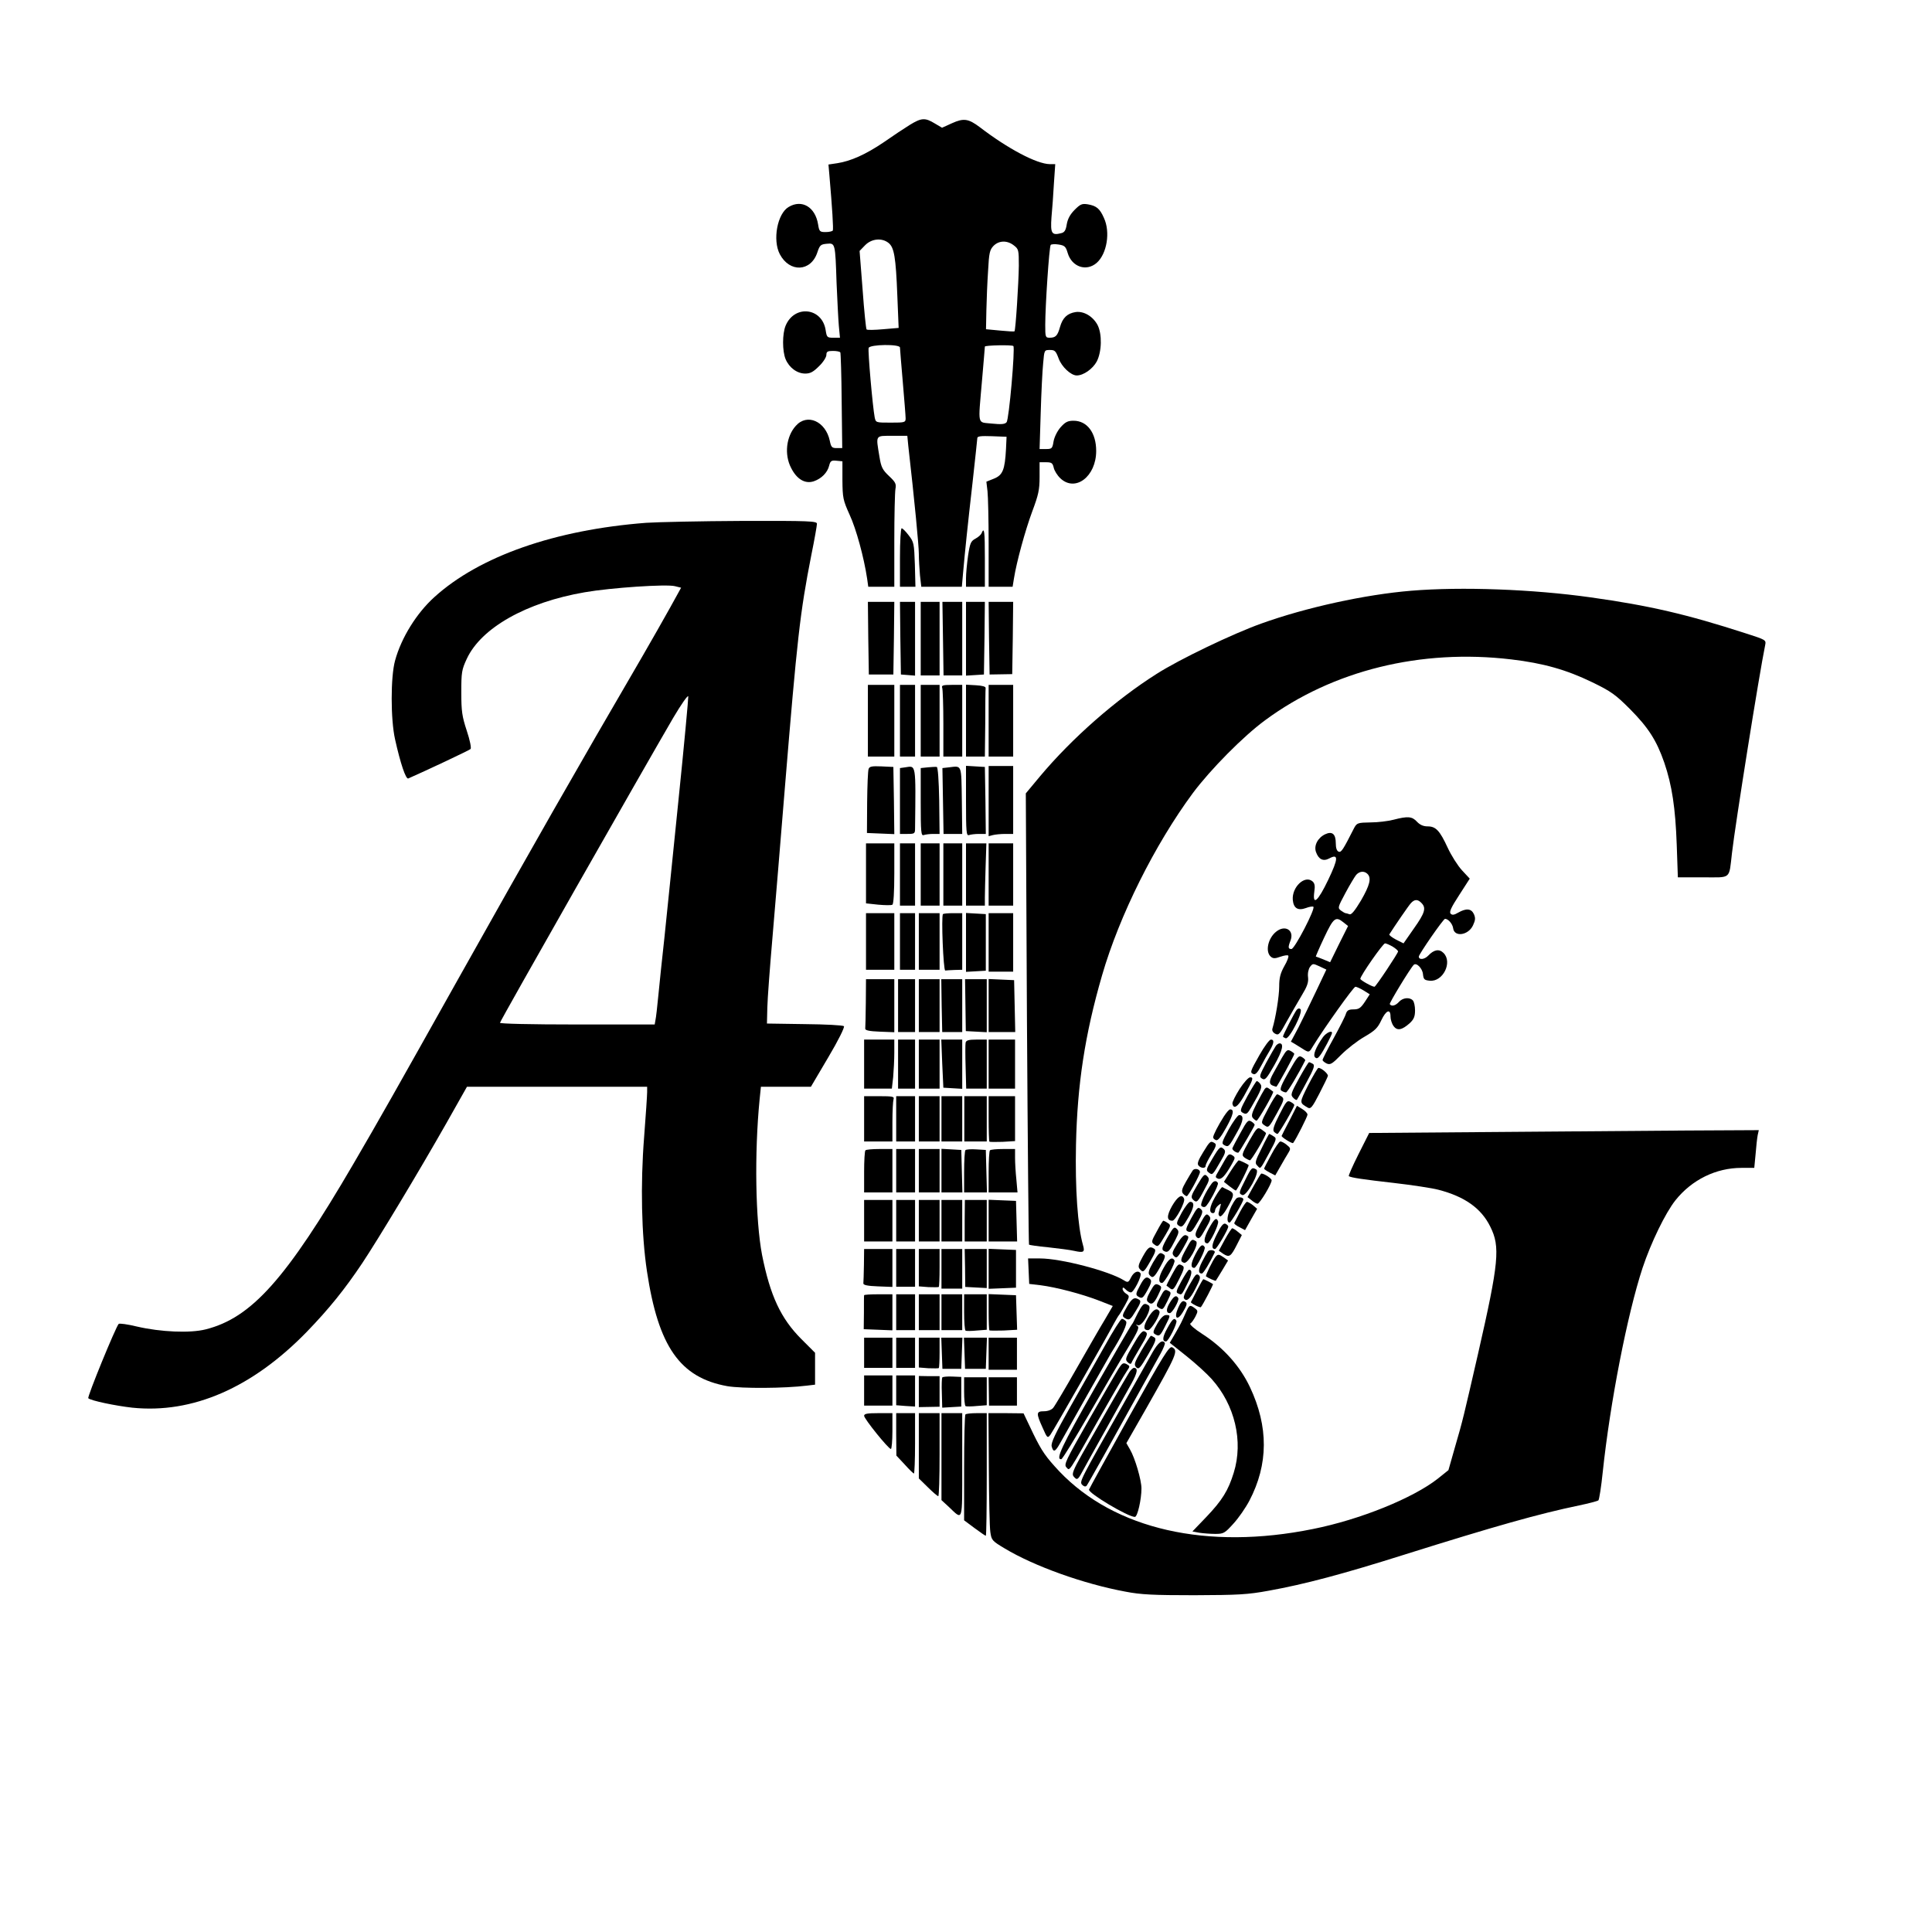
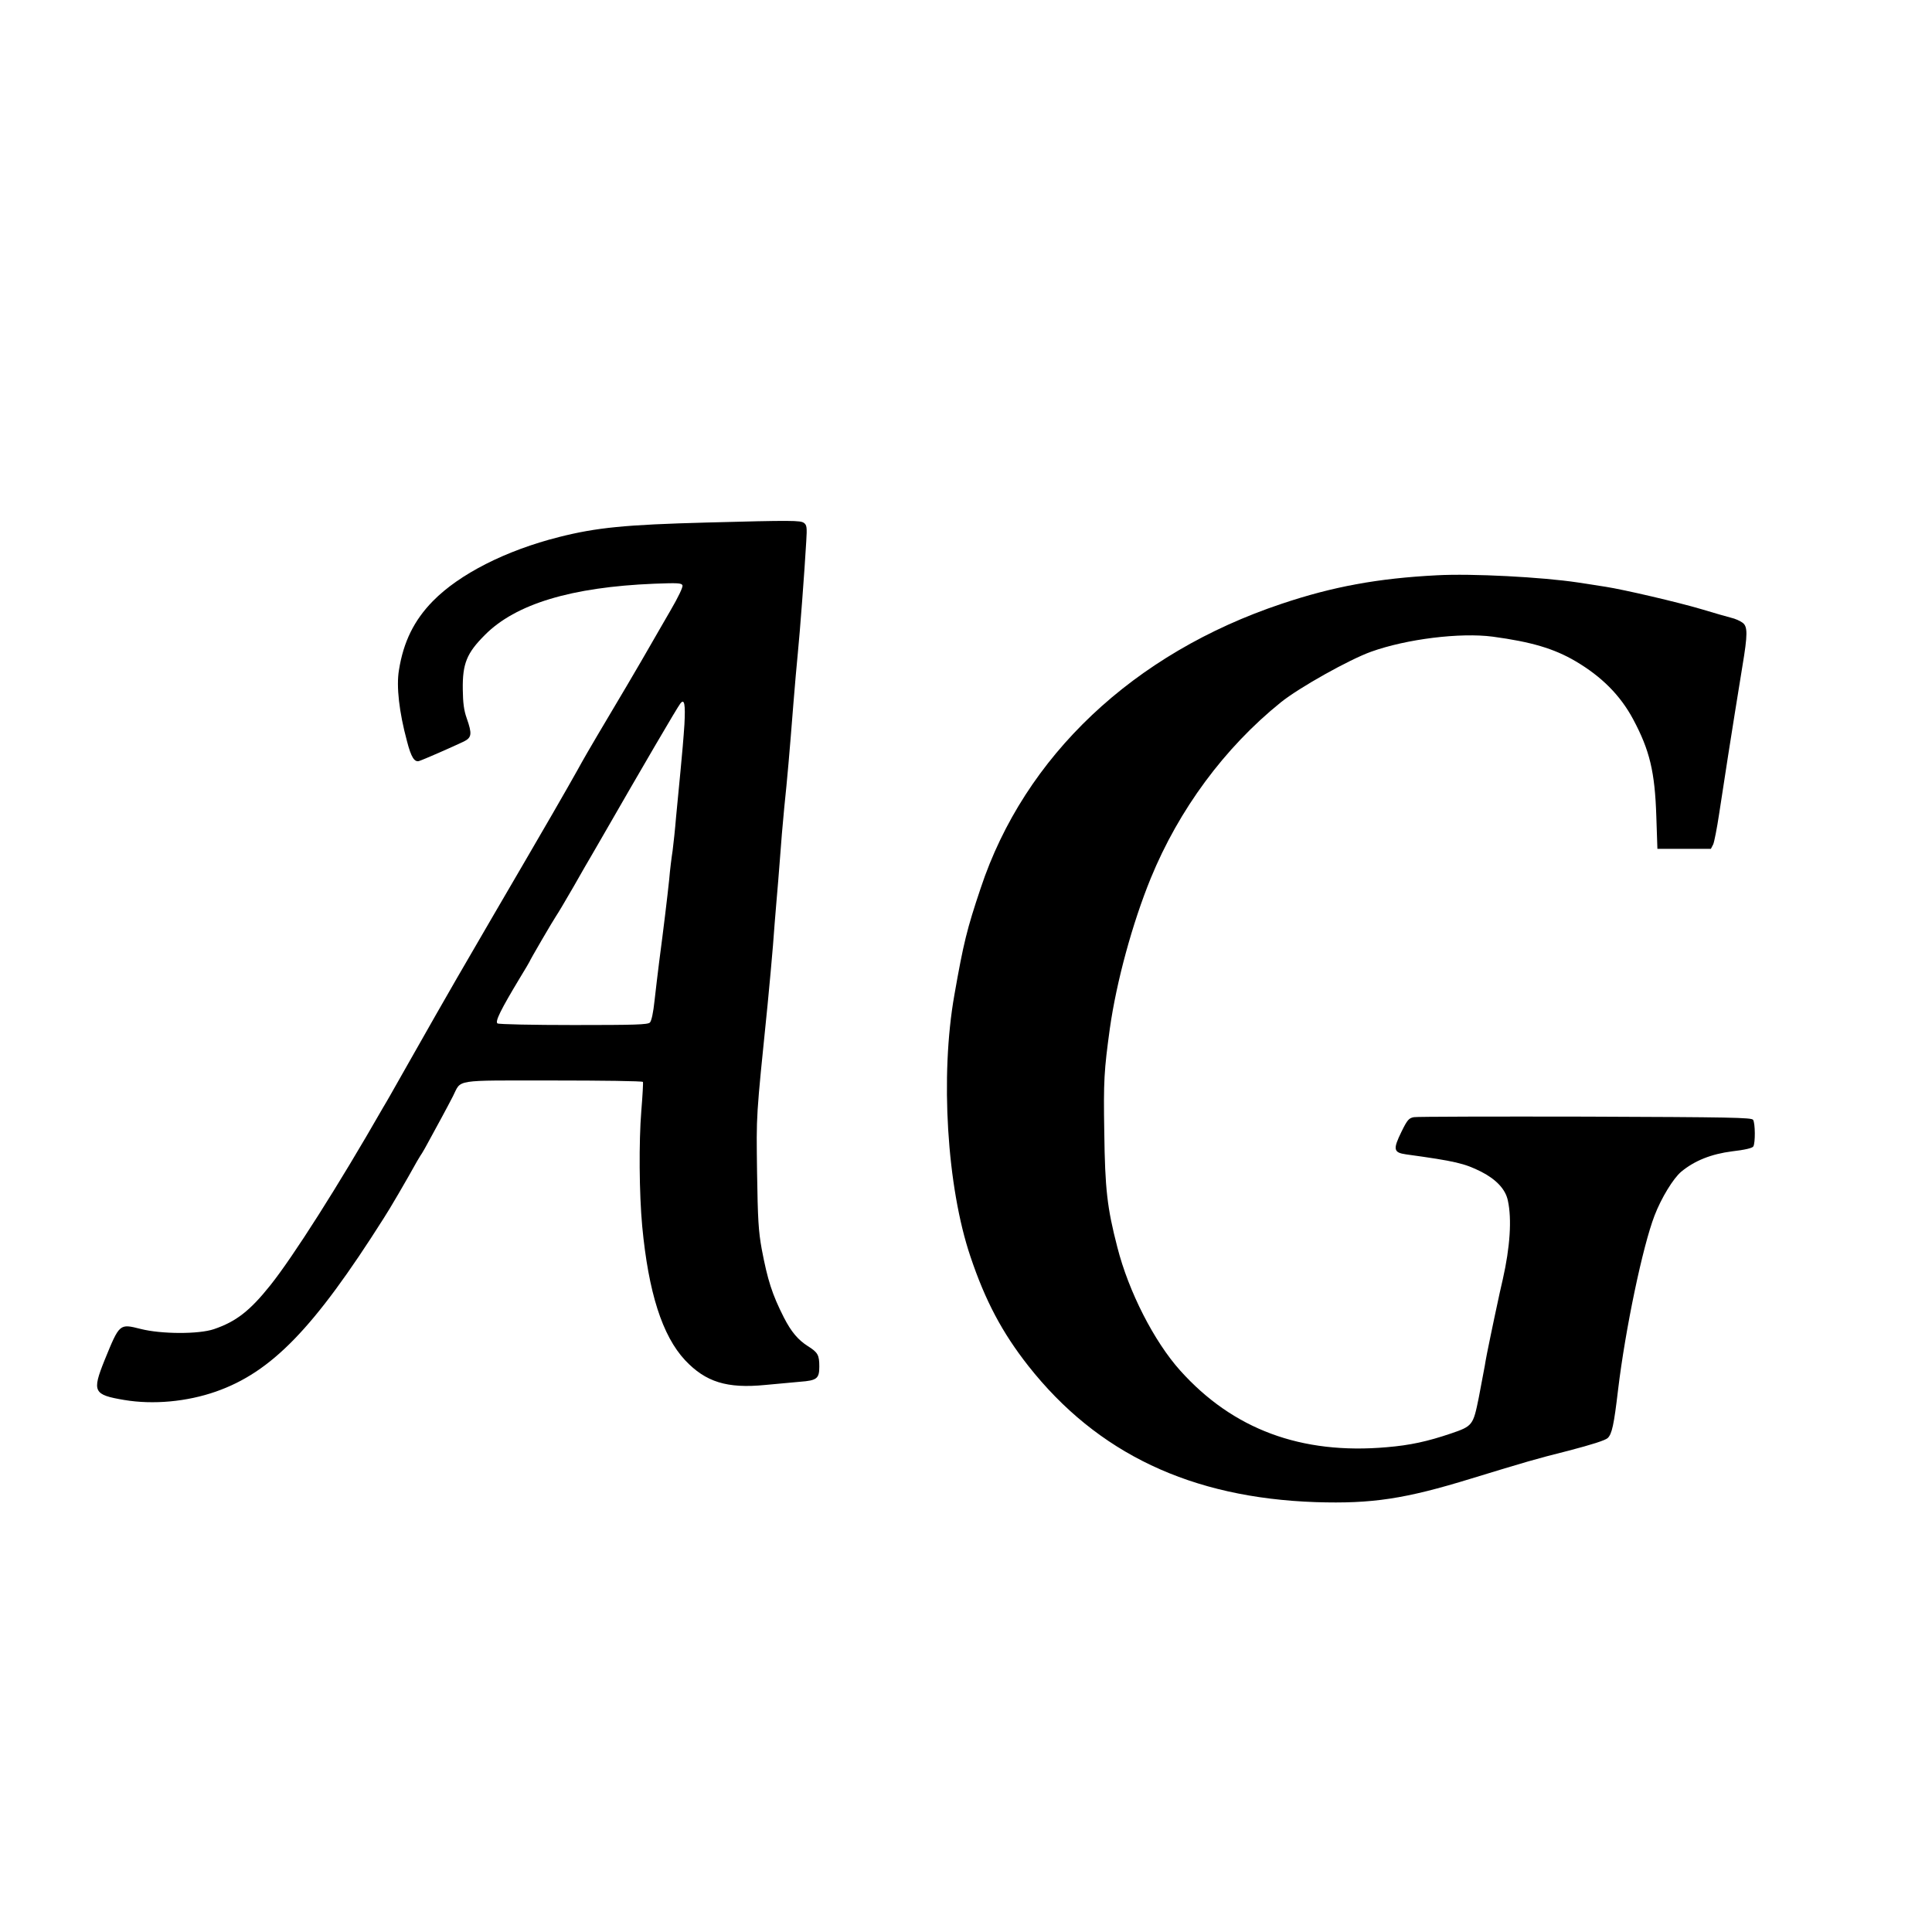
- <svg xmlns="http://www.w3.org/2000/svg" version="1.0" width="1024pt" height="1024pt" viewBox="0 0 1024 1024" preserveAspectRatio="xMidYMid meet">
-   <g transform="translate(0,1024) scale(0.1,-0.1)" fill="#000000" stroke="none">
-     <path d="M4822 9578 c-29 -18 -91 -59 -138 -92 -96 -65 -175 -100 -246 -111 l-47 -7 5 -57 c15 -173 22 -286 18 -293 -3 -4 -20 -8 -38 -8 -31 0 -34 3 -40 41 -15 92 -86 134 -156 92 -60 -35 -86 -175 -47 -250 52 -99 165 -94 199 9 13 39 18 43 50 46 45 4 45 5 52 -208 4 -91 9 -193 12 -227 l6 -63 -35 0 c-33 0 -35 2 -41 41 -19 119 -165 135 -212 23 -18 -43 -18 -135 0 -178 19 -45 61 -76 104 -76 27 0 43 9 73 39 22 21 39 48 39 60 0 17 6 21 34 21 19 0 37 -3 40 -8 2 -4 6 -120 7 -257 l3 -250 -29 0 c-26 0 -30 5 -37 39 -22 103 -120 147 -180 79 -51 -56 -62 -152 -25 -223 30 -60 74 -86 120 -71 41 14 73 46 82 84 6 24 12 28 39 25 l31 -3 0 -100 c1 -94 3 -105 38 -183 35 -75 76 -226 93 -339 l6 -43 69 0 69 0 0 244 c0 134 3 257 6 274 5 27 1 36 -34 69 -35 33 -42 47 -51 104 -19 115 -23 109 68 109 l80 0 5 -52 c33 -290 56 -530 56 -573 0 -29 3 -80 6 -114 l7 -61 108 0 107 0 6 68 c10 115 25 259 51 487 13 121 25 226 25 233 0 10 19 12 78 10 l77 -3 -3 -65 c-6 -110 -17 -138 -64 -157 l-40 -16 6 -51 c3 -28 6 -153 6 -278 l0 -228 64 0 63 0 7 43 c14 89 60 256 97 356 33 88 39 115 39 182 l0 79 34 0 c30 0 35 -4 41 -29 3 -15 19 -41 35 -56 79 -75 190 9 190 145 0 96 -48 160 -120 160 -31 0 -44 -7 -69 -35 -18 -21 -33 -52 -37 -75 -6 -37 -9 -40 -40 -40 l-34 0 6 193 c3 105 9 224 13 262 6 70 6 70 36 70 26 0 31 -5 46 -45 16 -44 65 -90 96 -90 36 0 85 35 106 74 27 52 29 146 4 194 -25 46 -73 74 -116 68 -44 -7 -69 -30 -83 -80 -13 -46 -23 -56 -55 -56 -22 0 -23 4 -23 68 0 99 21 416 29 424 4 4 23 5 42 2 32 -5 38 -11 48 -45 22 -74 99 -100 154 -52 54 48 73 163 38 238 -22 50 -40 64 -85 72 -31 5 -40 1 -70 -29 -24 -24 -37 -48 -42 -77 -5 -32 -12 -43 -30 -47 -50 -13 -57 -1 -51 84 4 42 10 123 13 180 l7 102 -29 0 c-69 1 -221 81 -371 196 -60 45 -85 49 -147 21 l-53 -24 -39 23 c-51 31 -70 30 -132 -8z m-112 -626 c29 -24 38 -73 46 -278 l7 -172 -82 -7 c-45 -4 -85 -5 -88 -1 -3 3 -13 98 -21 211 l-16 205 29 30 c34 35 89 41 125 12z m664 -13 c25 -19 26 -25 26 -107 -1 -91 -17 -342 -23 -348 -2 -2 -37 0 -77 4 l-74 7 2 100 c1 55 5 149 9 209 5 97 9 112 29 133 29 29 73 30 108 2z m-604 -541 c0 -7 7 -89 15 -183 8 -93 15 -180 15 -192 0 -22 -4 -23 -79 -23 -79 0 -79 0 -85 28 -11 58 -37 354 -32 368 7 19 166 21 166 2z m601 8 c10 -11 -23 -391 -36 -404 -9 -11 -29 -12 -79 -7 -78 9 -72 -17 -51 230 8 94 15 173 15 178 0 7 143 10 151 3z" />
-     <path d="M3425 7469 c-483 -37 -884 -177 -1123 -394 -94 -85 -175 -215 -208 -336 -24 -86 -24 -312 0 -418 28 -126 57 -213 70 -207 87 38 323 149 330 156 5 5 -3 46 -20 97 -25 76 -29 103 -29 203 0 106 2 120 29 178 76 164 316 300 626 353 138 24 434 44 478 32 l32 -8 -58 -105 c-32 -58 -99 -175 -148 -260 -351 -602 -588 -1018 -979 -1715 -321 -573 -417 -743 -552 -974 -356 -610 -540 -816 -783 -877 -83 -21 -239 -14 -364 15 -49 12 -93 18 -97 14 -16 -17 -168 -388 -161 -394 14 -13 144 -40 233 -50 319 -33 636 105 925 402 117 121 201 225 294 364 82 123 299 483 446 742 l109 193 478 0 477 0 0 -28 c0 -16 -7 -123 -16 -238 -20 -253 -14 -519 15 -712 60 -399 175 -564 426 -609 77 -13 302 -12 423 3 l42 5 0 84 0 85 -72 72 c-110 110 -166 231 -209 447 -35 184 -41 537 -13 823 l7 68 132 0 133 0 92 156 c53 89 88 160 83 165 -5 5 -98 10 -208 11 l-200 3 2 85 c1 47 14 218 28 380 14 162 43 516 65 785 65 790 80 927 140 1232 17 83 30 158 30 167 0 14 -39 16 -397 15 -219 -1 -447 -6 -508 -10z m170 -1480 c-30 -299 -64 -625 -74 -724 -11 -99 -25 -232 -31 -295 -6 -63 -13 -125 -16 -137 l-4 -23 -410 0 c-252 0 -410 4 -410 9 0 9 758 1342 918 1616 42 71 78 123 80 114 1 -8 -22 -260 -53 -560z" />
-     <path d="M4770 7285 l0 -155 41 0 41 0 -3 118 c-4 111 -5 119 -33 155 -15 20 -32 37 -37 37 -5 0 -9 -70 -9 -155z" />
-     <path d="M5203 7415 c-3 -9 -18 -22 -33 -30 -24 -13 -29 -23 -39 -90 -6 -42 -11 -96 -11 -120 l0 -45 50 0 50 0 0 150 c0 143 -3 169 -17 135z" />
-     <path d="M7480 7109 c-244 -20 -559 -89 -795 -174 -151 -54 -433 -189 -555 -267 -215 -136 -447 -339 -618 -543 l-75 -90 6 -1194 c4 -657 9 -1196 11 -1198 2 -2 48 -9 102 -14 55 -6 117 -14 138 -19 50 -11 57 -7 46 31 -28 98 -42 298 -37 533 7 318 47 582 138 896 92 318 280 694 481 966 94 126 269 303 384 387 358 264 825 379 1304 322 170 -20 293 -55 429 -121 101 -49 124 -66 200 -142 98 -99 141 -166 182 -284 41 -120 59 -240 66 -435 l6 -173 133 0 c153 0 137 -14 154 130 17 149 144 947 176 1102 5 26 3 27 -103 61 -312 101 -509 147 -823 191 -306 43 -684 57 -950 35z" />
-     <path d="M4602 6858 l3 -193 65 0 65 0 3 193 2 192 -70 0 -70 0 2 -192z" />
-     <path d="M4772 6858 l3 -193 38 -3 37 -3 0 195 0 196 -40 0 -40 0 2 -192z" />
-     <path d="M4880 6855 l0 -195 50 0 50 0 0 195 0 195 -50 0 -50 0 0 -195z" />
-     <path d="M4998 6855 l3 -195 49 0 50 0 0 195 0 195 -52 0 -53 0 3 -195z" />
-     <path d="M5120 6854 l0 -195 48 3 47 3 3 193 2 192 -50 0 -50 0 0 -196z" />
-     <path d="M5242 6858 l3 -193 60 1 60 1 3 192 2 191 -65 0 -65 0 2 -192z" />
-     <path d="M4600 6420 l0 -190 70 0 70 0 0 190 0 190 -70 0 -70 0 0 -190z" />
-     <path d="M4770 6420 l0 -190 40 0 40 0 0 190 0 190 -40 0 -40 0 0 -190z" />
-     <path d="M4880 6420 l0 -190 50 0 50 0 0 190 0 190 -50 0 -50 0 0 -190z" />
-     <path d="M4994 6594 c3 -9 6 -94 6 -190 l0 -174 50 0 50 0 0 190 0 190 -56 0 c-47 0 -55 -3 -50 -16z" />
-     <path d="M5120 6421 l0 -191 50 0 50 0 2 175 c0 96 1 181 2 188 1 8 -17 13 -51 15 l-53 3 0 -190z" />
-     <path d="M5240 6420 l0 -190 65 0 65 0 0 190 0 190 -65 0 -65 0 0 -190z" />
-     <path d="M4604 6165 c-4 -9 -7 -89 -8 -178 l-1 -162 73 -3 72 -3 -2 178 -3 178 -63 3 c-50 2 -63 0 -68 -13z" />
-     <path d="M4798 6173 l-28 -4 0 -175 0 -174 40 0 c38 0 40 2 40 30 4 346 6 332 -52 323z" />
-     <path d="M4918 6173 l-38 -4 0 -181 c0 -160 2 -179 16 -174 9 3 31 6 50 6 l34 0 -2 177 c-2 108 -7 177 -13 178 -5 1 -27 0 -47 -2z" />
-     <path d="M5030 6173 l-35 -4 3 -174 3 -175 50 0 49 0 -2 177 c-3 195 1 184 -68 176z" />
-     <path d="M5120 5994 c0 -166 2 -185 16 -180 9 3 32 6 52 6 l37 0 -2 177 -3 178 -50 3 -50 3 0 -187z" />
-     <path d="M5240 5994 l0 -186 23 6 c12 3 41 6 65 6 l42 0 0 180 0 180 -65 0 -65 0 0 -186z" />
-     <path d="M7385 5895 c-27 -7 -82 -14 -121 -14 -67 -1 -72 -3 -86 -28 -61 -120 -69 -132 -83 -127 -10 4 -15 20 -15 44 0 50 -19 66 -57 48 -39 -19 -60 -60 -48 -94 14 -39 38 -51 70 -34 50 27 49 0 -5 -113 -55 -115 -84 -140 -74 -64 5 32 2 46 -10 56 -41 34 -109 -31 -104 -98 4 -45 27 -59 69 -44 18 7 36 10 40 7 13 -8 -99 -224 -116 -224 -18 0 -19 9 -5 45 21 55 -29 85 -76 47 -44 -35 -59 -107 -28 -133 12 -10 22 -10 50 0 20 7 39 10 42 6 4 -4 -5 -29 -21 -56 -21 -38 -27 -62 -27 -108 0 -51 -19 -168 -36 -223 -3 -10 3 -21 15 -27 18 -10 24 -3 62 67 24 42 59 104 79 137 28 46 36 68 33 95 -3 21 2 43 10 55 15 19 16 19 51 3 l36 -17 -55 -116 c-30 -64 -72 -149 -93 -191 l-40 -75 24 -14 c13 -8 35 -22 48 -30 24 -14 26 -13 47 23 58 94 213 312 223 312 6 0 26 -9 44 -20 l32 -20 -26 -40 c-22 -33 -32 -40 -60 -40 -25 0 -34 -5 -40 -22 -3 -13 -33 -71 -65 -130 -33 -59 -59 -111 -59 -116 0 -5 10 -13 22 -19 19 -8 29 -2 77 47 31 31 86 74 123 95 55 32 70 46 89 87 25 53 49 64 49 20 0 -15 7 -38 16 -50 19 -27 45 -22 87 16 21 20 27 35 27 67 0 22 -5 46 -12 53 -18 18 -53 14 -73 -8 -19 -21 -40 -26 -49 -12 -3 6 108 189 127 208 14 14 46 -18 49 -49 3 -28 7 -32 36 -35 70 -7 122 98 73 147 -23 23 -51 18 -81 -14 -20 -21 -50 -24 -50 -5 0 12 130 200 139 200 17 0 40 -27 43 -50 6 -48 80 -38 105 15 13 28 14 39 5 60 -14 30 -41 32 -83 8 -22 -13 -32 -14 -40 -6 -9 9 2 33 45 99 l56 87 -41 44 c-23 25 -57 79 -76 120 -42 91 -63 113 -106 113 -23 0 -41 8 -57 25 -26 28 -48 30 -125 10z m-137 -287 c22 -22 12 -60 -34 -140 -33 -55 -51 -77 -61 -74 -8 3 -18 6 -21 6 -4 0 -15 7 -25 14 -18 14 -16 18 24 93 23 43 49 86 57 96 18 20 43 22 60 5z m286 -154 c26 -26 19 -52 -40 -135 l-55 -79 -40 20 c-22 12 -38 24 -35 28 28 44 101 151 114 165 19 21 36 22 56 1z m-413 -103 l24 -19 -48 -96 -47 -96 -36 15 c-20 8 -38 15 -40 15 -1 0 18 45 44 100 50 106 61 115 103 81z m260 -128 c16 -10 29 -21 29 -26 0 -9 -118 -187 -125 -187 -13 0 -75 35 -75 42 0 16 120 188 131 188 6 0 24 -8 40 -17z" />
-     <path d="M4590 5611 l0 -159 65 -7 c35 -3 69 -4 75 0 6 4 10 67 10 166 l0 159 -75 0 -75 0 0 -159z" />
-     <path d="M4770 5605 l0 -165 40 0 40 0 0 165 0 165 -40 0 -40 0 0 -165z" />
-     <path d="M4880 5605 l0 -165 50 0 50 0 0 165 0 165 -50 0 -50 0 0 -165z" />
-     <path d="M5000 5605 l0 -165 50 0 50 0 0 165 0 165 -50 0 -50 0 0 -165z" />
-     <path d="M5120 5605 l0 -165 50 0 50 0 0 43 c0 23 2 97 4 165 l4 122 -54 0 -54 0 0 -165z" />
-     <path d="M5240 5605 l0 -165 65 0 65 0 0 165 0 165 -65 0 -65 0 0 -165z" />
-     <path d="M4590 5250 l0 -150 75 0 75 0 0 150 0 150 -75 0 -75 0 0 -150z" />
-     <path d="M4770 5250 l0 -150 40 0 40 0 0 150 0 150 -40 0 -40 0 0 -150z" />
-     <path d="M4870 5250 l0 -150 55 0 55 0 0 150 0 150 -55 0 -55 0 0 -150z" />
-     <path d="M4998 5395 c-10 -10 2 -300 12 -299 6 1 28 2 50 3 l40 1 0 150 0 150 -48 0 c-27 0 -51 -2 -54 -5z" />
-     <path d="M5120 5245 l0 -156 53 3 52 3 0 150 0 150 -52 3 -53 3 0 -156z" />
-     <path d="M5240 5245 l0 -155 65 0 65 0 0 155 0 155 -65 0 -65 0 0 -155z" />
-     <path d="M4589 4925 c-1 -69 -2 -131 -3 -137 -1 -9 22 -14 77 -16 l77 -3 0 141 0 140 -75 0 -75 0 -1 -125z" />
-     <path d="M4760 4910 l0 -140 45 0 45 0 0 140 0 140 -45 0 -45 0 0 -140z" />
-     <path d="M4870 4910 l0 -140 55 0 55 0 0 140 0 140 -55 0 -55 0 0 -140z" />
-     <path d="M4991 4910 l3 -140 53 0 53 0 0 140 0 140 -56 0 -55 0 2 -140z" />
-     <path d="M5117 4913 l2 -138 56 -3 55 -3 0 141 0 140 -57 0 -58 0 2 -137z" />
-     <path d="M5240 4910 l0 -140 70 0 71 0 -3 138 -3 137 -67 3 -68 3 0 -141z" />
-     <path d="M6873 4888 c-11 -13 -73 -134 -73 -142 0 -2 6 -6 14 -9 19 -8 94 139 79 154 -6 6 -13 5 -20 -3z" />
-     <path d="M7012 4743 c-39 -56 -54 -95 -42 -107 8 -8 15 -6 26 9 17 21 64 111 64 120 0 16 -31 1 -48 -22z" />
-     <path d="M4580 4600 l0 -130 74 0 73 0 7 61 c3 34 6 93 6 130 l0 69 -80 0 -80 0 0 -130z" />
-     <path d="M4760 4600 l0 -130 45 0 45 0 0 130 0 130 -45 0 -45 0 0 -130z" />
-     <path d="M4870 4600 l0 -130 55 0 55 0 0 130 0 130 -55 0 -55 0 0 -130z" />
-     <path d="M4994 4603 l6 -128 50 -3 50 -3 0 130 0 131 -56 0 -55 0 5 -127z" />
-     <path d="M5118 4714 c-2 -9 -2 -68 0 -130 l3 -114 55 0 54 0 0 130 0 130 -54 0 c-42 0 -55 -4 -58 -16z" />
-     <path d="M5240 4600 l0 -130 70 0 70 0 0 130 0 130 -70 0 -70 0 0 -130z" />
-     <path d="M6676 4649 c-51 -90 -52 -94 -32 -102 10 -4 23 10 40 43 14 27 35 64 46 82 23 39 25 58 6 58 -8 0 -35 -37 -60 -81z" />
-     <path d="M6763 4698 c-5 -7 -28 -47 -51 -89 -37 -70 -39 -76 -23 -86 16 -10 24 -1 66 73 43 76 51 114 27 114 -5 0 -14 -6 -19 -12z" />
-     <path d="M6794 4633 c-15 -27 -35 -63 -45 -81 -23 -41 -24 -58 -3 -66 9 -3 17 -6 19 -6 4 0 95 166 95 174 0 3 -9 10 -20 16 -17 9 -22 4 -46 -37z" />
-     <path d="M6830 4558 c-40 -70 -49 -93 -38 -99 7 -5 18 -9 24 -9 8 0 69 103 102 170 1 3 -7 11 -17 17 -18 11 -24 4 -71 -79z" />
-     <path d="M6885 4524 c-43 -79 -46 -87 -31 -102 8 -9 17 -14 20 -11 2 2 25 44 51 93 39 71 45 90 34 97 -8 5 -17 9 -21 9 -3 0 -27 -39 -53 -86z" />
-     <path d="M6934 4489 c-48 -96 -48 -93 -2 -120 15 -8 24 3 60 73 24 46 44 88 46 95 3 11 -34 43 -50 43 -4 0 -28 -41 -54 -91z" />
-     <path d="M6570 4468 c-22 -35 -39 -69 -38 -77 6 -33 29 -18 62 41 48 86 52 98 32 98 -9 0 -34 -28 -56 -62z" />
-     <path d="M6612 4431 c-41 -76 -42 -80 -23 -90 17 -9 23 -5 44 32 53 91 59 108 46 123 -6 8 -14 14 -18 14 -3 0 -25 -36 -49 -79z" />
-     <path d="M6703 4468 c-5 -7 -24 -41 -42 -76 -26 -51 -30 -66 -21 -77 7 -8 16 -15 20 -15 8 0 94 150 88 154 -2 1 -10 7 -19 14 -13 10 -18 10 -26 0z" />
-     <path d="M6722 4365 c-40 -75 -40 -76 -19 -90 20 -14 23 -12 64 63 39 70 41 78 26 90 -9 6 -20 12 -24 12 -4 0 -26 -34 -47 -75z" />
-     <path d="M4580 4310 l0 -120 75 0 75 0 0 104 c0 57 3 111 6 120 5 14 -5 16 -75 16 l-81 0 0 -120z" />
-     <path d="M4750 4310 l0 -120 50 0 50 0 0 120 0 120 -50 0 -50 0 0 -120z" />
-     <path d="M4870 4310 l0 -120 55 0 55 0 0 120 0 120 -55 0 -55 0 0 -120z" />
-     <path d="M4990 4310 l0 -120 55 0 55 0 0 120 0 120 -55 0 -55 0 0 -120z" />
-     <path d="M5111 4310 l0 -120 59 0 60 0 0 120 0 120 -59 0 -60 0 0 -120z" />
-     <path d="M5240 4312 c0 -65 2 -121 4 -123 2 -2 34 -2 70 -1 l66 4 0 119 0 119 -70 0 -70 0 0 -118z" />
-     <path d="M6781 4332 c-30 -59 -37 -82 -28 -91 6 -6 14 -11 18 -11 7 0 89 141 89 153 0 4 -9 11 -20 17 -18 9 -23 3 -59 -68z" />
-     <path d="M6835 4302 c-22 -42 -41 -79 -42 -82 -4 -6 57 -44 61 -38 16 21 76 140 76 150 0 8 -13 21 -28 30 l-28 17 -39 -77z" />
-     <path d="M6487 4323 c-32 -50 -57 -100 -57 -111 0 -6 7 -12 15 -15 10 -4 26 16 55 68 38 69 43 95 20 95 -6 0 -20 -17 -33 -37z" />
-     <path d="M6513 4255 c-38 -70 -40 -76 -23 -85 21 -11 24 -9 69 73 32 56 35 87 9 87 -7 0 -32 -34 -55 -75z" />
-     <path d="M6575 4236 c-22 -39 -41 -76 -43 -82 -3 -10 27 -29 33 -22 10 12 85 140 85 146 0 4 -8 12 -18 18 -16 10 -23 3 -57 -60z" />
-     <path d="M6621 4193 c-40 -71 -41 -76 -24 -89 10 -7 23 -13 28 -14 8 0 85 130 85 144 0 2 -10 10 -23 19 -22 14 -24 13 -66 -60z" />
-     <path d="M7901 4240 l-644 -5 -57 -113 c-31 -62 -54 -114 -51 -116 13 -8 73 -17 240 -36 95 -11 201 -27 235 -36 139 -36 227 -98 275 -196 53 -106 46 -187 -65 -673 -76 -331 -81 -354 -122 -494 l-35 -123 -56 -45 c-131 -103 -411 -217 -662 -267 -561 -114 -1051 -2 -1344 305 -72 77 -93 107 -138 199 l-52 109 -93 1 -93 0 2 -292 c1 -161 4 -313 8 -338 6 -43 9 -47 76 -87 156 -94 418 -188 640 -229 82 -16 149 -19 365 -19 233 1 281 3 395 24 189 34 392 88 715 190 487 153 718 218 930 262 52 11 98 23 102 27 4 4 15 72 23 151 39 367 130 835 211 1081 45 135 121 291 174 358 87 109 215 172 350 172 l68 0 7 73 c3 39 8 84 11 100 l6 27 -389 -2 c-213 -2 -678 -5 -1032 -8z" />
-     <path d="M6687 4154 c-35 -69 -37 -79 -23 -92 18 -19 13 -25 64 69 39 72 40 76 21 87 -10 7 -20 12 -22 12 -1 0 -20 -34 -40 -76z" />
-     <path d="M6377 4133 c-26 -42 -33 -61 -25 -70 13 -16 38 -17 38 -2 0 7 14 34 31 62 24 39 28 52 17 58 -22 14 -25 11 -61 -48z" />
-     <path d="M6738 4120 c-21 -38 -38 -72 -38 -74 0 -3 13 -12 30 -21 l29 -15 27 47 c15 27 34 59 42 72 14 23 13 26 -8 43 -12 10 -27 18 -34 18 -6 0 -28 -32 -48 -70z" />
-     <path d="M6426 4099 c-34 -57 -35 -62 -19 -74 20 -15 20 -14 66 66 21 35 24 48 15 57 -19 19 -24 15 -62 -49z" />
-     <path d="M4587 4143 c-4 -3 -7 -55 -7 -115 l0 -108 75 0 75 0 0 115 0 115 -68 0 c-38 0 -72 -3 -75 -7z" />
-     <path d="M4750 4035 l0 -115 50 0 50 0 0 115 0 115 -50 0 -50 0 0 -115z" />
-     <path d="M4870 4035 l0 -115 55 0 55 0 0 115 0 115 -55 0 -55 0 0 -115z" />
-     <path d="M4990 4036 l0 -116 55 0 56 0 -3 113 -3 112 -52 3 -53 3 0 -115z" />
-     <path d="M5117 4144 c-4 -4 -7 -56 -7 -116 l0 -108 60 0 61 0 -3 113 -3 112 -50 3 c-28 2 -54 0 -58 -4z" />
-     <path d="M5247 4143 c-4 -3 -7 -55 -7 -115 l0 -108 76 0 77 0 -6 68 c-4 37 -7 88 -7 115 l0 47 -63 0 c-35 0 -67 -3 -70 -7z" />
-     <path d="M6495 4097 c-10 -18 -27 -47 -37 -65 -18 -30 -18 -32 -3 -39 19 -7 38 14 74 77 19 34 19 36 2 47 -15 9 -21 6 -36 -20z" />
-     <path d="M6523 4033 l-36 -57 29 -23 c16 -12 31 -23 34 -23 7 0 72 131 68 135 -7 6 -47 25 -52 25 -4 0 -23 -26 -43 -57z" />
-     <path d="M6322 4037 c-5 -7 -21 -34 -36 -60 -22 -38 -25 -51 -16 -63 7 -8 16 -14 20 -14 8 0 70 113 70 128 0 16 -28 22 -38 9z" />
-     <path d="M6601 3988 c-36 -70 -36 -74 -16 -82 22 -8 94 122 74 135 -23 14 -26 12 -58 -53z" />
-     <path d="M6346 3959 c-33 -56 -36 -64 -22 -78 19 -18 24 -14 61 57 26 47 27 54 13 68 -13 14 -19 9 -52 -47z" />
-     <path d="M6647 3958 l-35 -63 22 -17 c11 -10 26 -18 31 -18 12 0 75 105 75 124 0 10 -39 36 -55 36 -2 0 -19 -28 -38 -62z" />
-     <path d="M6423 3968 c-33 -44 -64 -111 -55 -120 6 -6 15 -7 20 -4 17 10 73 116 67 126 -8 14 -21 12 -32 -2z" />
-     <path d="M6440 3895 c-30 -52 -34 -85 -10 -85 5 0 10 6 10 14 0 7 8 20 17 27 15 12 16 12 11 -6 -3 -11 -7 -26 -9 -34 -2 -7 1 -15 7 -18 7 -2 23 17 37 42 40 71 41 80 10 96 -16 7 -31 15 -34 17 -4 1 -21 -22 -39 -53z" />
-     <path d="M6212 3848 c-29 -52 -29 -78 2 -78 16 0 69 98 62 116 -11 28 -34 13 -64 -38z" />
-     <path d="M6552 3887 c-39 -49 -60 -127 -35 -127 8 0 73 110 73 123 0 12 -29 15 -38 4z" />
-     <path d="M4580 3770 l0 -110 75 0 75 0 0 110 0 110 -75 0 -75 0 0 -110z" />
-     <path d="M4750 3770 l0 -110 50 0 50 0 0 110 0 110 -50 0 -50 0 0 -110z" />
-     <path d="M4870 3770 l0 -110 55 0 55 0 0 110 0 110 -55 0 -55 0 0 -110z" />
-     <path d="M4990 3770 l0 -110 55 0 55 0 0 110 0 110 -55 0 -55 0 0 -110z" />
-     <path d="M5113 3770 l0 -110 58 0 59 0 0 110 0 110 -58 0 -58 0 -1 -110z" />
-     <path d="M5240 3770 l0 -110 75 0 76 0 -3 108 -3 107 -72 3 -73 3 0 -111z" />
-     <path d="M6263 3812 c-29 -54 -30 -59 -14 -69 15 -10 22 -4 50 45 31 54 34 82 9 82 -7 0 -27 -26 -45 -58z" />
-     <path d="M6573 3818 c-15 -29 -29 -56 -31 -60 -2 -4 10 -14 27 -22 l30 -16 32 57 32 56 -22 19 c-13 10 -27 18 -32 18 -5 0 -21 -24 -36 -52z" />
-     <path d="M6312 3780 c-27 -52 -30 -61 -16 -67 18 -7 22 -2 57 58 20 35 23 49 15 57 -18 18 -21 16 -56 -48z" />
-     <path d="M6361 3754 c-27 -49 -29 -60 -18 -72 12 -11 19 -5 46 44 29 50 31 58 18 71 -13 13 -18 8 -46 -43z" />
-     <path d="M6406 3726 c-26 -49 -29 -76 -6 -76 13 0 62 101 56 117 -9 23 -20 14 -50 -41z" />
-     <path d="M6131 3713 c-29 -52 -30 -57 -13 -69 20 -15 21 -14 60 52 28 48 29 51 11 62 -10 7 -21 12 -23 12 -3 0 -18 -25 -35 -57z" />
-     <path d="M6450 3699 c-28 -55 -31 -79 -10 -79 9 0 70 104 70 119 0 5 -7 11 -15 15 -11 4 -24 -12 -45 -55z" />
-     <path d="M6191 3687 c-35 -61 -37 -72 -17 -80 17 -7 26 3 56 62 19 38 20 45 7 58 -13 13 -18 8 -46 -40z" />
-     <path d="M6492 3670 l-32 -59 24 -17 c32 -20 40 -14 72 49 l26 51 -22 18 c-12 10 -25 18 -29 18 -3 0 -21 -27 -39 -60z" />
-     <path d="M6240 3648 c-28 -45 -30 -52 -17 -66 13 -13 19 -8 46 39 35 62 36 65 17 72 -10 4 -25 -11 -46 -45z" />
-     <path d="M6287 3621 c-31 -56 -33 -67 -12 -74 21 -9 83 102 64 114 -22 14 -24 12 -52 -40z" />
-     <path d="M6335 3590 c-24 -47 -26 -70 -5 -70 12 0 62 99 55 110 -12 20 -25 9 -50 -40z" />
-     <path d="M6057 3580 c-23 -41 -26 -54 -17 -65 19 -23 23 -19 58 42 25 43 30 58 20 64 -24 16 -33 9 -61 -41z" />
-     <path d="M4579 3535 c-1 -47 -2 -91 -3 -97 -1 -9 22 -14 77 -16 l77 -3 0 101 0 100 -75 0 -75 0 -1 -85z" />
-     <path d="M4750 3520 l0 -100 50 0 50 0 0 100 0 100 -50 0 -50 0 0 -100z" />
-     <path d="M4870 3521 l0 -99 51 -4 c28 -1 53 -1 55 1 2 2 4 49 4 103 l0 98 -55 0 -55 0 0 -99z" />
-     <path d="M4990 3515 l0 -105 55 0 55 0 0 105 0 105 -55 0 -55 0 0 -105z" />
-     <path d="M5115 3519 l1 -100 57 -3 57 -3 0 104 0 103 -58 0 -59 0 2 -101z" />
-     <path d="M5240 3515 l0 -106 73 3 72 3 0 100 0 100 -72 3 -73 3 0 -106z" />
-     <path d="M6402 3607 c-5 -7 -19 -31 -31 -55 -21 -41 -21 -62 -1 -62 8 0 42 56 68 111 6 13 -27 18 -36 6z" />
-     <path d="M6111 3548 c-22 -38 -27 -56 -19 -65 17 -21 25 -16 58 43 25 45 29 59 18 65 -21 14 -25 11 -57 -43z" />
-     <path d="M6442 3578 c-14 -18 -54 -99 -50 -103 10 -8 50 -26 52 -23 1 2 17 26 34 55 l31 52 -22 16 c-26 18 -32 19 -45 3z" />
-     <path d="M5452 3503 l3 -68 60 -7 c85 -11 217 -46 306 -80 l77 -30 -42 -72 c-24 -39 -91 -156 -151 -261 -59 -104 -115 -198 -123 -207 -9 -11 -29 -18 -49 -18 -41 0 -42 -10 -7 -87 24 -55 26 -57 41 -38 15 20 297 514 337 590 12 22 24 42 27 45 3 3 17 26 32 53 25 46 25 48 6 60 -10 6 -19 18 -19 25 0 10 4 10 16 -2 8 -9 21 -16 28 -16 15 0 59 87 51 101 -12 18 -35 8 -50 -21 -14 -28 -17 -29 -38 -16 -78 49 -333 116 -445 116 l-63 0 3 -67z" />
-     <path d="M6167 3519 c-27 -47 -30 -79 -8 -79 14 0 73 108 66 120 -13 21 -31 8 -58 -41z" />
-     <path d="M6211 3483 c-17 -31 -30 -57 -28 -58 1 0 10 -6 19 -14 15 -11 20 -6 48 50 25 49 29 64 18 70 -22 14 -25 11 -57 -48z" />
-     <path d="M6262 3450 c-28 -51 -31 -61 -17 -66 19 -8 17 -11 49 54 24 48 27 72 8 72 -4 0 -22 -27 -40 -60z" />
-     <path d="M6327 3468 c-40 -66 -57 -100 -52 -109 13 -21 32 -6 61 51 25 48 29 62 18 71 -9 8 -16 5 -27 -13z" />
-     <path d="M6041 3424 c-21 -38 -22 -47 -10 -55 22 -14 26 -12 52 35 18 32 22 47 14 55 -19 19 -32 12 -56 -35z" />
-     <path d="M6345 3403 c-16 -32 -31 -61 -33 -64 -3 -6 49 -32 53 -27 11 13 67 120 64 122 -6 5 -47 26 -51 26 -2 0 -17 -26 -33 -57z" />
-     <path d="M6097 3396 c-18 -32 -22 -47 -14 -55 20 -20 33 -12 55 34 21 43 21 45 3 55 -17 8 -23 4 -44 -34z" />
-     <path d="M6149 3364 c-21 -39 -22 -46 -9 -54 23 -15 24 -13 48 35 21 43 21 45 3 54 -16 9 -22 4 -42 -35z" />
-     <path d="M4580 3375 c-1 -3 -1 -44 -1 -92 l-1 -88 76 -3 76 -3 0 96 0 95 -75 0 c-41 0 -75 -2 -75 -5z" />
-     <path d="M4750 3285 l0 -95 50 0 50 0 0 95 0 95 -50 0 -50 0 0 -95z" />
-     <path d="M4870 3285 l0 -95 55 0 55 0 0 95 0 95 -55 0 -55 0 0 -95z" />
-     <path d="M4990 3285 l0 -95 55 0 55 0 0 95 0 95 -55 0 -55 0 0 -95z" />
-     <path d="M5110 3286 c0 -52 3 -97 8 -99 4 -2 31 -2 60 1 l52 4 0 94 0 94 -60 0 -60 0 0 -94z" />
-     <path d="M5240 3287 c0 -51 2 -96 4 -98 2 -2 36 -2 75 -1 l72 4 -3 91 -3 92 -72 3 -73 3 0 -94z" />
-     <path d="M6200 3335 c-20 -32 -20 -55 0 -55 13 0 52 68 45 80 -11 18 -23 11 -45 -25z" />
-     <path d="M5975 3317 c-30 -52 -30 -54 -6 -67 17 -8 24 -3 51 42 25 40 29 53 18 59 -25 16 -37 9 -63 -34z" />
-     <path d="M6245 3309 c-25 -55 -6 -74 24 -24 25 42 26 51 7 58 -9 4 -20 -8 -31 -34z" />
-     <path d="M6046 3308 c-8 -13 -20 -36 -28 -53 -7 -16 -16 -32 -19 -35 -4 -3 -93 -156 -198 -340 -174 -305 -208 -377 -176 -374 6 0 73 110 151 245 77 134 169 291 204 348 50 83 60 105 49 113 -11 8 -10 9 3 4 24 -7 77 92 56 105 -20 13 -26 11 -42 -13z" />
-     <path d="M6285 3283 c-22 -50 -27 -60 -58 -114 l-27 -46 89 -71 c49 -39 109 -94 133 -121 123 -137 169 -330 117 -497 -29 -94 -61 -146 -146 -235 l-73 -76 37 -7 c21 -3 59 -6 84 -6 44 0 50 3 96 54 27 29 65 84 85 122 101 193 102 392 3 602 -53 112 -141 210 -253 282 -42 27 -69 51 -63 55 6 3 18 20 27 37 14 28 14 31 -3 44 -26 20 -30 18 -48 -23z" />
-     <path d="M6085 3255 c-26 -45 -26 -65 0 -65 17 0 69 86 60 100 -13 21 -34 9 -60 -35z" />
-     <path d="M6134 3224 c-22 -38 -25 -48 -13 -55 23 -14 28 -11 54 41 30 59 30 60 5 60 -12 0 -29 -16 -46 -46z" />
-     <path d="M5856 3107 c-44 -78 -127 -225 -184 -325 -80 -142 -102 -189 -98 -208 9 -34 19 -30 46 19 39 70 260 461 270 477 57 90 88 156 78 167 -6 7 -16 13 -22 13 -6 -1 -47 -65 -90 -143z" />
-     <path d="M6187 3200 c-26 -47 -28 -70 -7 -70 13 0 62 99 55 110 -11 18 -20 11 -48 -40z" />
-     <path d="M6006 3112 c-41 -70 -44 -78 -29 -92 10 -10 17 -11 20 -4 2 7 22 41 43 77 44 73 47 82 25 91 -10 4 -28 -17 -59 -72z" />
-     <path d="M6051 3084 c-39 -67 -42 -77 -29 -91 14 -13 21 -5 63 67 39 66 45 84 34 91 -8 5 -16 9 -19 9 -3 -1 -25 -35 -49 -76z" />
-     <path d="M4580 3070 l0 -80 75 0 75 0 0 80 0 80 -75 0 -75 0 0 -80z" />
-     <path d="M4750 3070 l0 -80 50 0 50 0 0 80 0 80 -50 0 -50 0 0 -80z" />
-     <path d="M4870 3071 l0 -79 51 -4 c28 -1 53 -1 55 1 2 2 4 40 4 83 l0 78 -55 0 -55 0 0 -79z" />
-     <path d="M4992 3068 l3 -83 50 0 50 0 3 83 3 82 -56 0 -56 0 3 -82z" />
-     <path d="M5112 3068 l3 -83 55 0 55 0 3 83 3 82 -61 0 -61 0 3 -82z" />
-     <path d="M5240 3065 l0 -85 75 0 75 0 0 85 0 85 -75 0 -75 0 0 -85z" />
-     <path d="M6109 3073 c-18 -32 -87 -155 -154 -273 -232 -409 -235 -413 -219 -430 9 -9 17 -11 23 -5 7 8 107 186 392 700 15 27 25 53 23 57 -13 20 -35 3 -65 -49z" />
-     <path d="M5985 2732 c-115 -207 -211 -381 -213 -387 -5 -19 207 -145 243 -145 14 0 35 93 35 151 0 44 -34 161 -61 207 l-19 33 104 182 c165 291 172 308 139 326 -16 8 -45 -40 -228 -367z" />
-     <path d="M5927 2983 c-13 -21 -84 -143 -157 -271 -121 -212 -132 -234 -118 -249 19 -19 5 -40 173 257 71 124 136 237 147 252 18 27 18 27 -1 38 -18 9 -24 5 -44 -27z" />
-     <path d="M5986 2968 c-22 -35 -186 -321 -251 -436 -47 -84 -55 -105 -45 -117 18 -22 23 -19 45 22 11 21 67 121 124 223 57 102 119 213 138 247 32 58 36 83 13 83 -5 0 -16 -10 -24 -22z" />
-     <path d="M4580 2870 l0 -80 75 0 75 0 0 80 0 80 -75 0 -75 0 0 -80z" />
-     <path d="M4750 2871 l0 -79 50 -4 50 -3 0 83 0 82 -50 0 -50 0 0 -79z" />
-     <path d="M4870 2864 l0 -82 55 1 55 1 0 81 0 81 -55 0 -55 1 0 -83z" />
-     <path d="M4994 2939 c-2 -4 -4 -42 -2 -84 l2 -76 50 3 51 3 0 79 0 78 -48 2 c-27 1 -50 -1 -53 -5z" />
-     <path d="M5110 2866 c0 -41 3 -77 8 -79 4 -2 31 -2 60 1 l52 4 0 74 0 74 -60 0 -60 0 0 -74z" />
-     <path d="M5241 2865 l1 -75 74 0 74 0 0 75 0 75 -75 0 -75 0 1 -75z" />
-     <path d="M4580 2736 c0 -16 129 -176 142 -176 4 0 8 43 8 95 l0 95 -75 0 c-58 0 -75 -3 -75 -14z" />
-     <path d="M4750 2638 l1 -113 44 -47 c24 -27 46 -48 49 -48 3 0 6 72 6 160 l0 160 -50 0 -50 0 0 -112z" />
-     <path d="M4870 2577 l0 -173 48 -47 c26 -26 51 -47 55 -47 4 0 7 99 7 220 l0 220 -55 0 -55 0 0 -173z" />
-     <path d="M4990 2519 l0 -230 38 -35 c77 -73 72 -89 72 221 l0 275 -55 0 -55 0 0 -231z" />
-     <path d="M5117 2743 c-4 -3 -7 -131 -7 -283 l0 -278 55 -41 c30 -22 57 -41 60 -41 3 0 5 146 5 325 l0 325 -53 0 c-30 0 -57 -3 -60 -7z" />
+ <svg xmlns="http://www.w3.org/2000/svg" version="1.0" width="1080pt" height="1080pt" viewBox="0 0 1080 1080" preserveAspectRatio="xMidYMid meet">
+   <g transform="translate(0,1080) scale(0.1,-0.1)" fill="#000000" stroke="none">
+     <path d="M3950 7879 c-454 -12 -615 -28 -825 -81 -297 -75 -557 -207 -705 -358 -105 -107 -165 -228 -190 -387 -15 -90 1 -233 45 -396 23 -90 42 -119 68 -111 23 7 185 78 250 109 44 22 47 42 16 130 -16 45 -21 86 -22 161 -2 144 22 203 123 304 172 174 484 268 947 287 131 5 153 4 158 -9 4 -9 -24 -67 -66 -139 -39 -68 -90 -155 -112 -194 -44 -78 -210 -360 -297 -505 -31 -52 -82 -140 -112 -195 -47 -85 -229 -400 -288 -500 -32 -54 -331 -568 -387 -665 -70 -121 -157 -274 -268 -470 -48 -85 -96 -170 -106 -187 -11 -18 -27 -48 -38 -65 -249 -435 -503 -834 -630 -993 -115 -144 -192 -203 -315 -245 -85 -29 -295 -28 -409 1 -120 30 -118 32 -203 -176 -70 -175 -62 -192 111 -221 161 -27 349 -10 512 47 311 109 548 353 938 969 31 47 128 213 186 318 12 20 25 42 29 47 4 6 23 39 42 75 20 36 50 92 68 125 18 33 46 86 62 117 49 96 -5 88 558 88 274 0 501 -3 504 -8 2 -4 -2 -77 -9 -162 -14 -172 -12 -461 5 -645 35 -370 112 -612 240 -749 115 -122 234 -159 448 -138 64 6 152 14 195 18 94 7 107 18 107 85 0 64 -8 79 -64 114 -55 35 -93 80 -134 160 -66 130 -91 209 -124 383 -18 100 -22 163 -26 430 -4 330 -7 287 59 937 11 110 24 259 30 330 5 72 14 180 19 240 6 61 14 171 20 245 5 74 16 203 24 285 17 162 29 300 51 580 8 99 19 227 25 285 11 108 38 465 47 624 5 79 3 91 -13 103 -20 14 -64 15 -544 2z m-124 -1128 c-4 -64 -14 -181 -22 -261 -8 -80 -19 -197 -25 -260 -5 -63 -14 -146 -19 -185 -6 -38 -15 -110 -19 -160 -10 -96 -32 -279 -56 -460 -8 -60 -19 -159 -26 -218 -7 -67 -17 -114 -26 -123 -12 -12 -83 -14 -426 -14 -227 0 -418 4 -426 9 -15 10 19 78 125 254 30 49 54 90 54 91 0 5 130 228 149 256 10 14 53 87 97 163 43 76 88 154 99 172 11 19 38 65 59 102 223 388 422 729 439 750 23 30 29 -3 23 -116z" />
+     <path d="M8030 7584 c-328 -17 -579 -63 -865 -159 -829 -277 -1438 -852 -1683 -1590 -77 -229 -96 -307 -147 -597 -80 -451 -42 -1073 90 -1463 83 -247 177 -424 323 -610 386 -490 910 -738 1607 -762 315 -10 500 18 870 132 305 93 354 108 545 156 130 34 202 57 217 70 24 23 35 74 58 269 41 342 138 804 204 975 38 99 105 208 149 245 75 62 168 99 285 114 71 8 112 18 118 27 12 19 11 130 -1 149 -8 13 -125 15 -937 18 -510 1 -942 0 -959 -3 -28 -5 -37 -15 -69 -80 -49 -100 -46 -118 25 -128 276 -38 326 -50 420 -97 84 -43 136 -98 149 -161 23 -104 12 -262 -28 -439 -11 -47 -25 -110 -31 -140 -7 -30 -23 -109 -37 -175 -14 -66 -29 -142 -33 -170 -5 -27 -20 -108 -34 -180 -31 -152 -34 -157 -154 -198 -133 -45 -229 -66 -360 -77 -478 -42 -860 100 -1155 429 -146 163 -288 441 -351 689 -57 220 -69 326 -73 642 -5 289 -1 346 31 580 37 262 126 589 229 841 157 383 412 729 727 983 102 82 382 239 505 283 198 71 498 108 680 84 214 -29 341 -66 462 -137 146 -86 250 -190 322 -324 93 -174 122 -294 130 -545 l6 -180 150 0 149 0 13 25 c6 14 21 90 33 170 19 128 72 469 130 825 30 179 30 223 1 244 -13 10 -42 23 -65 28 -23 6 -97 27 -166 48 -132 39 -432 109 -535 125 -33 5 -103 16 -155 24 -200 30 -592 51 -790 40z" />
  </g>
</svg>
